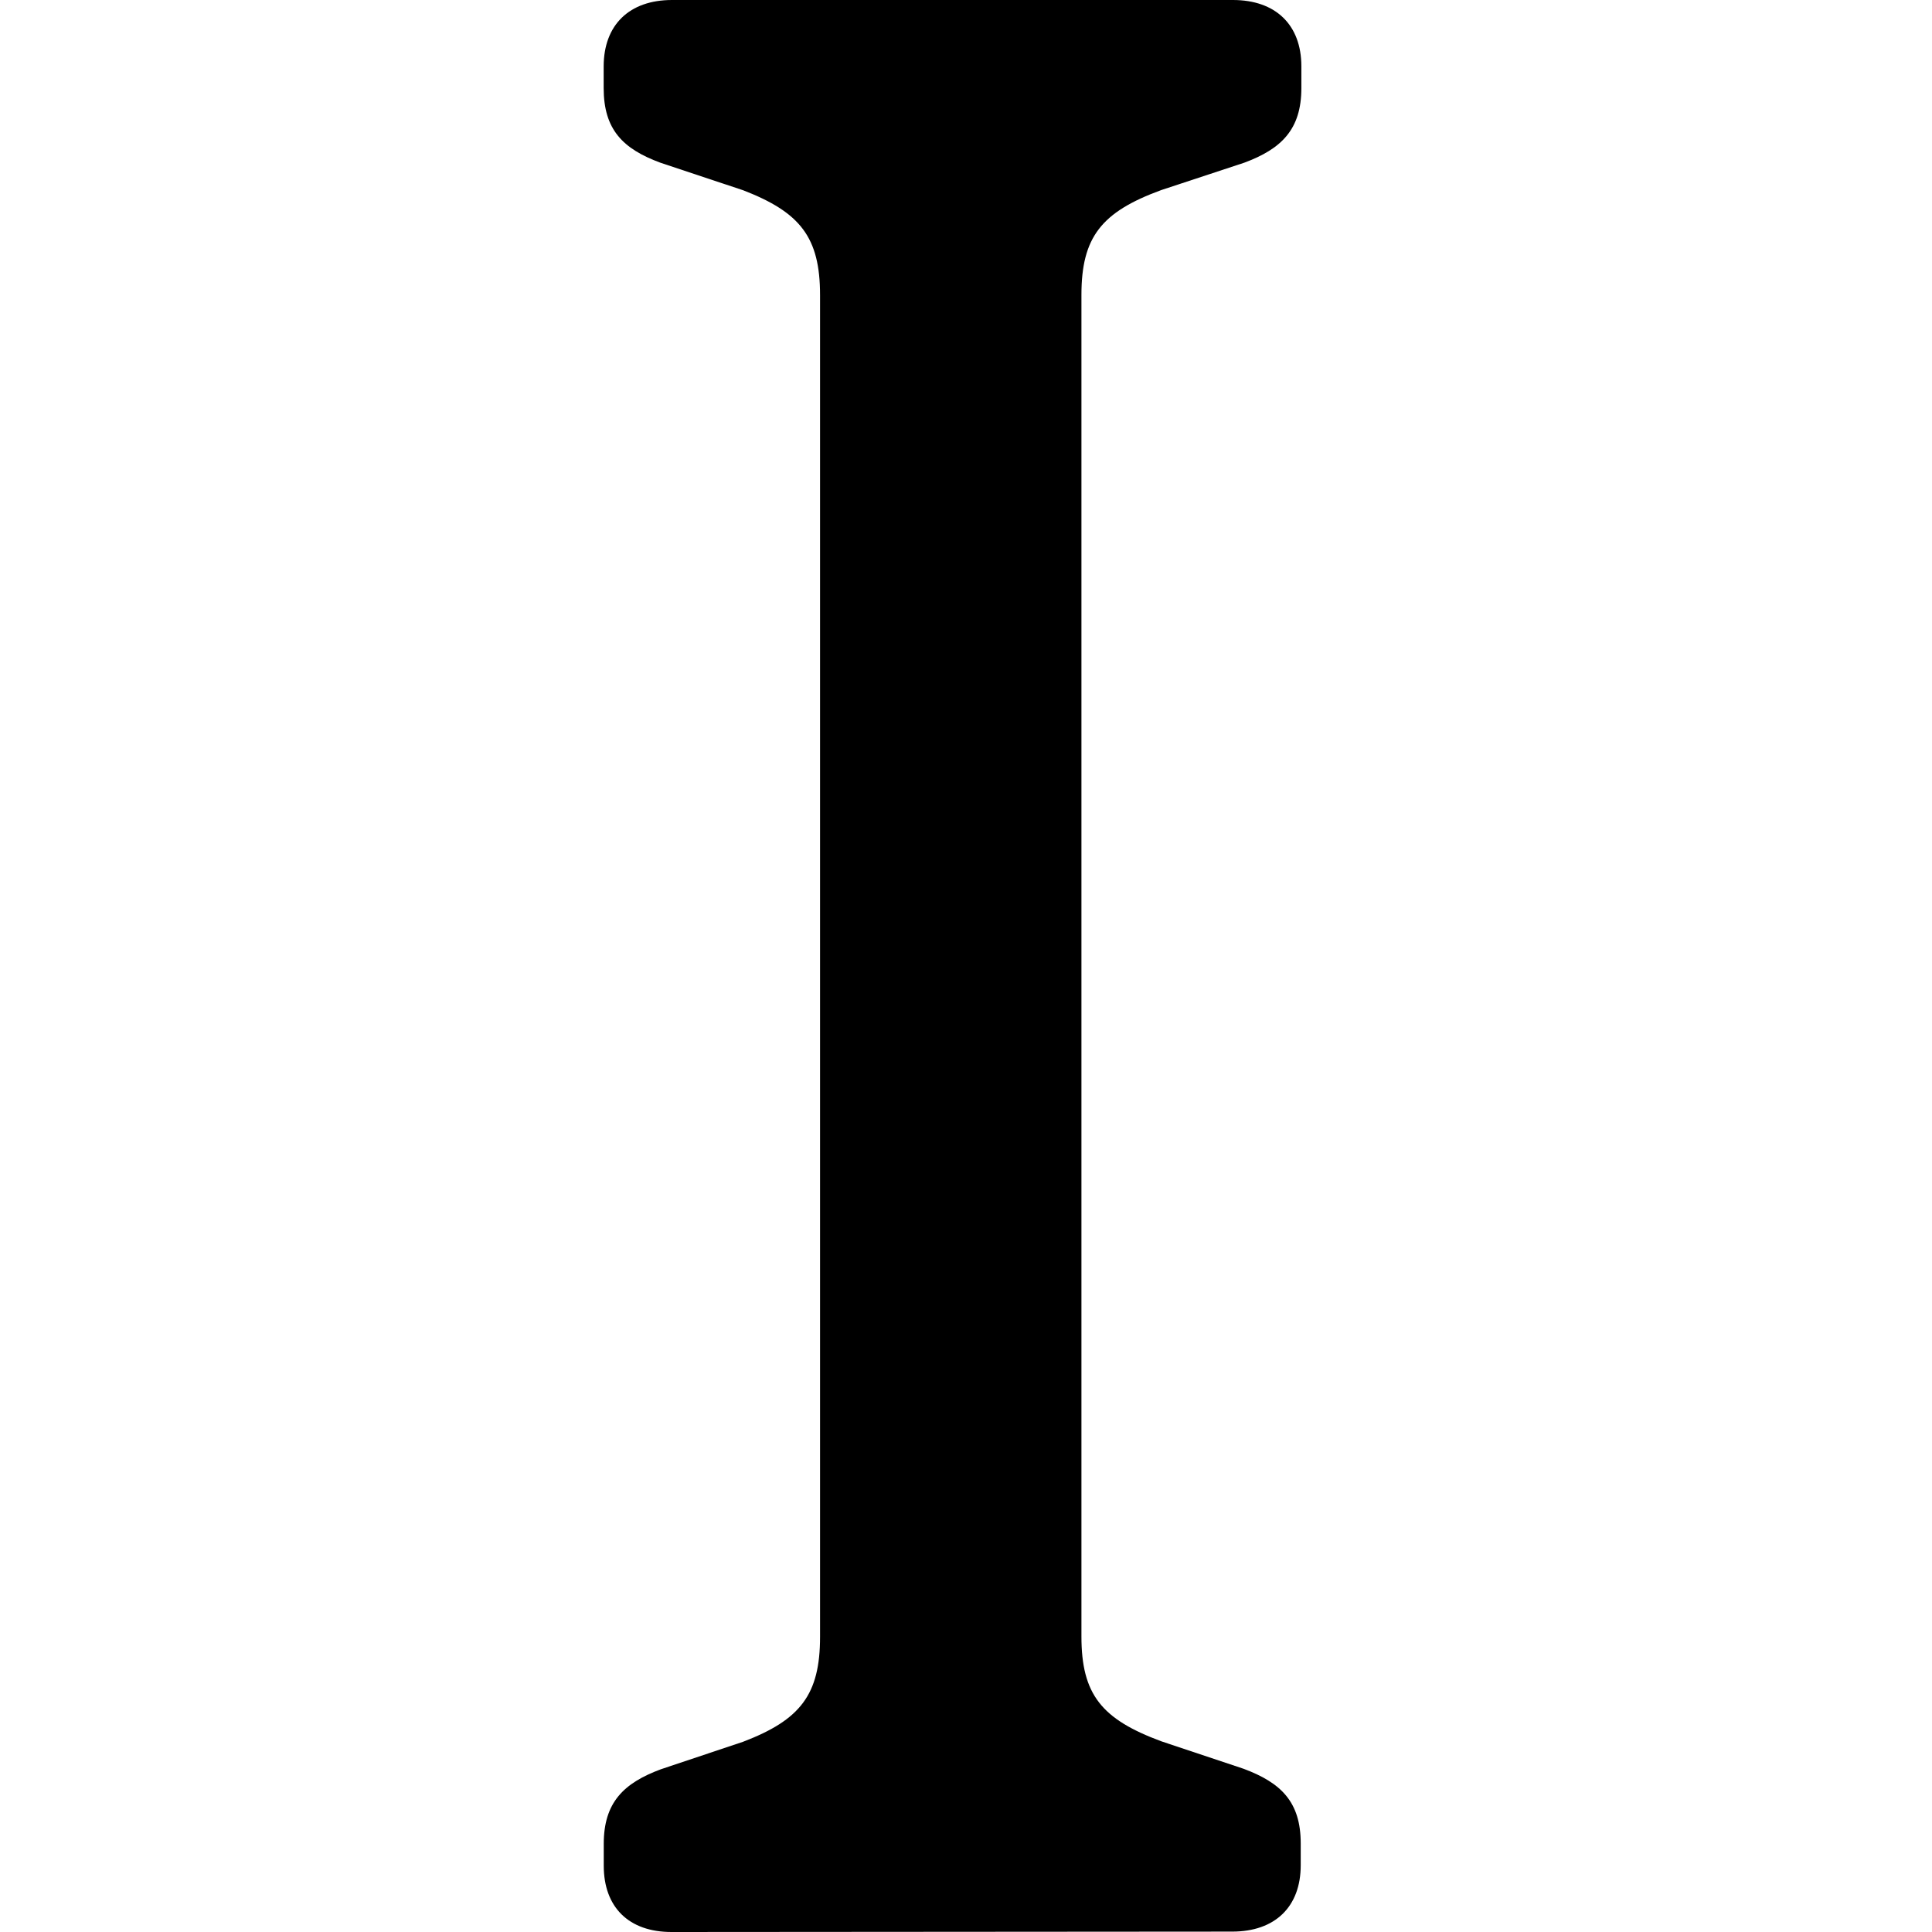
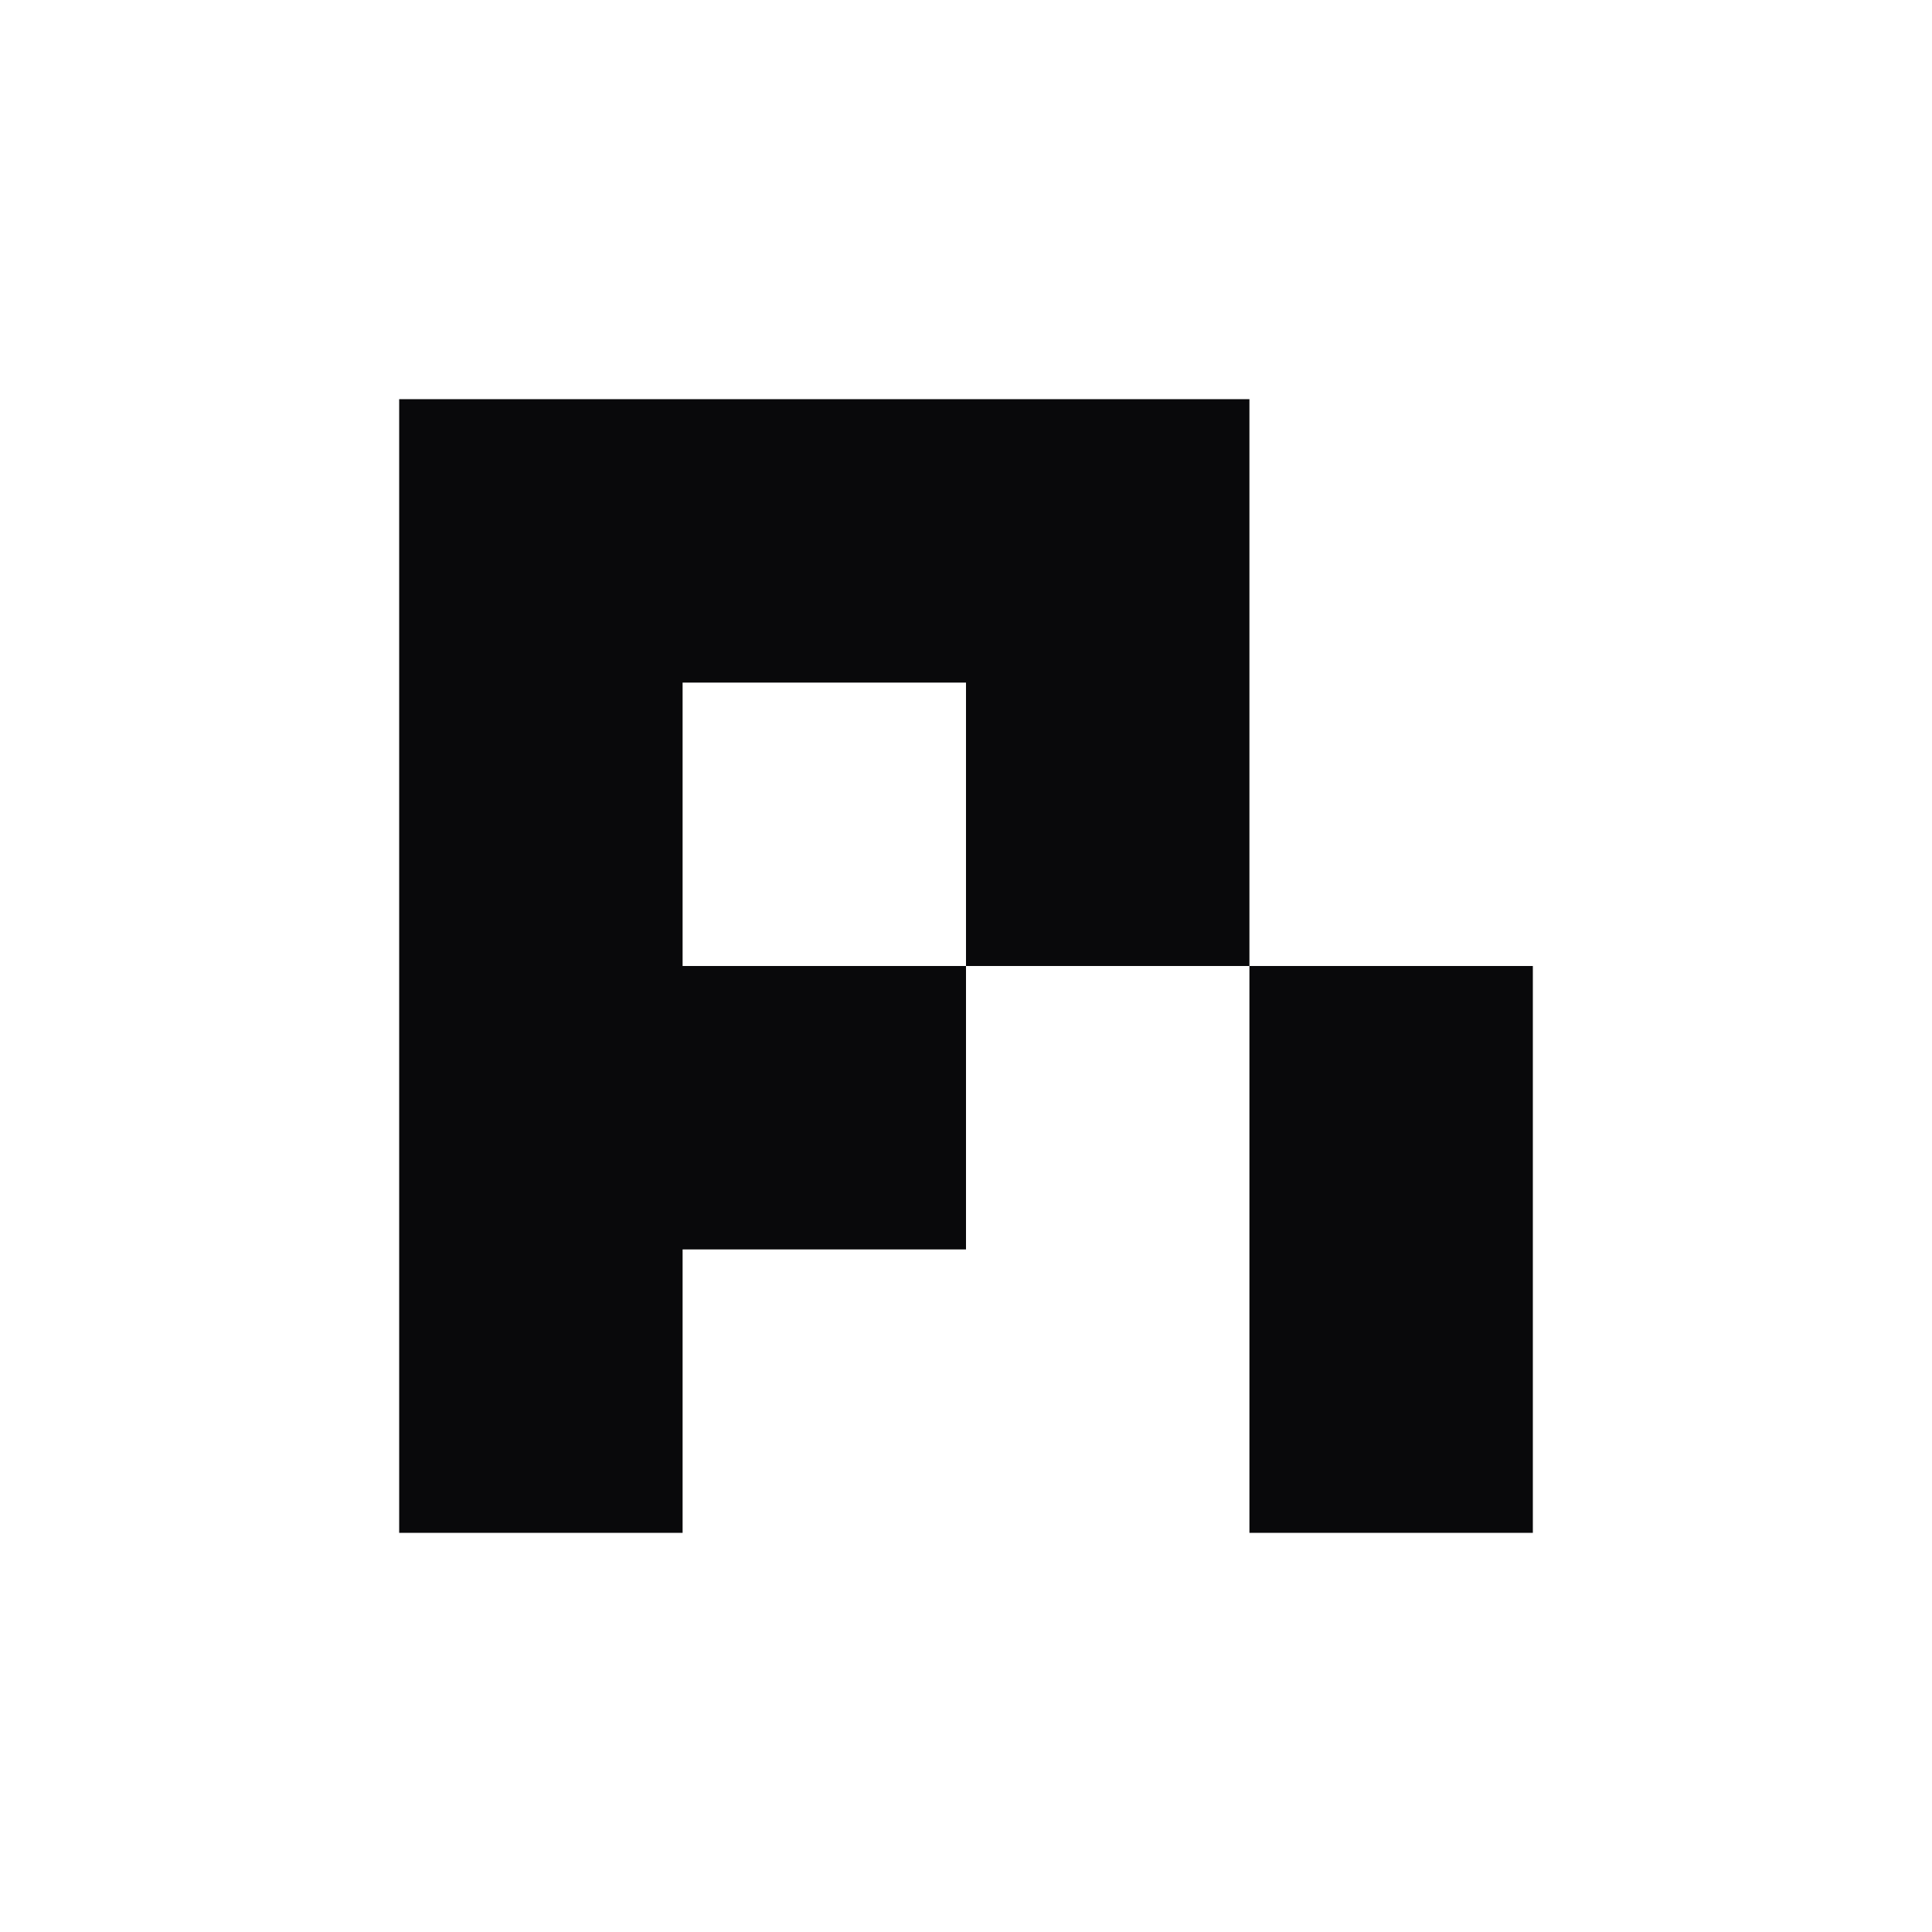
- <svg xmlns="http://www.w3.org/2000/svg" fill="currentColor" fill-rule="evenodd" height="1em" style="flex:none;line-height:1" viewBox="0 0 24 24" width="1em">
-   <path d="M8.341 24c-.53 0-.841-.308-.841-.824v-.271c0-.514.248-.755.708-.926l1.025-.343c.708-.271.954-.583.954-1.303V3.667c0-.72-.246-1.029-.954-1.303L8.2 2.02c-.46-.171-.701-.408-.701-.926V.824C7.5.309 7.818 0 8.348 0h6.968c.531 0 .85.309.85.824v.271c0 .514-.249.755-.709.926l-1.031.34c-.743.272-.992.583-.992 1.303v16.664c0 .72.249 1.028.992 1.303l1.024.342c.46.172.708.408.708.926v.272c0 .515-.318.824-.85.824L8.342 24z" />
+ <svg xmlns="http://www.w3.org/2000/svg" viewBox="0 0 800 800">
+   <path fill="#09090b" fill-rule="evenodd" d="     M165.29 165.29     H517.36     V400     H400     V517.36     H282.65     V634.72     H165.29     Z     M282.65 282.65     V400     H400     V282.65     Z   " />
+   <path fill="#09090b" d="M517.36 400 H634.72 V634.72 H517.36 Z" />
</svg>
